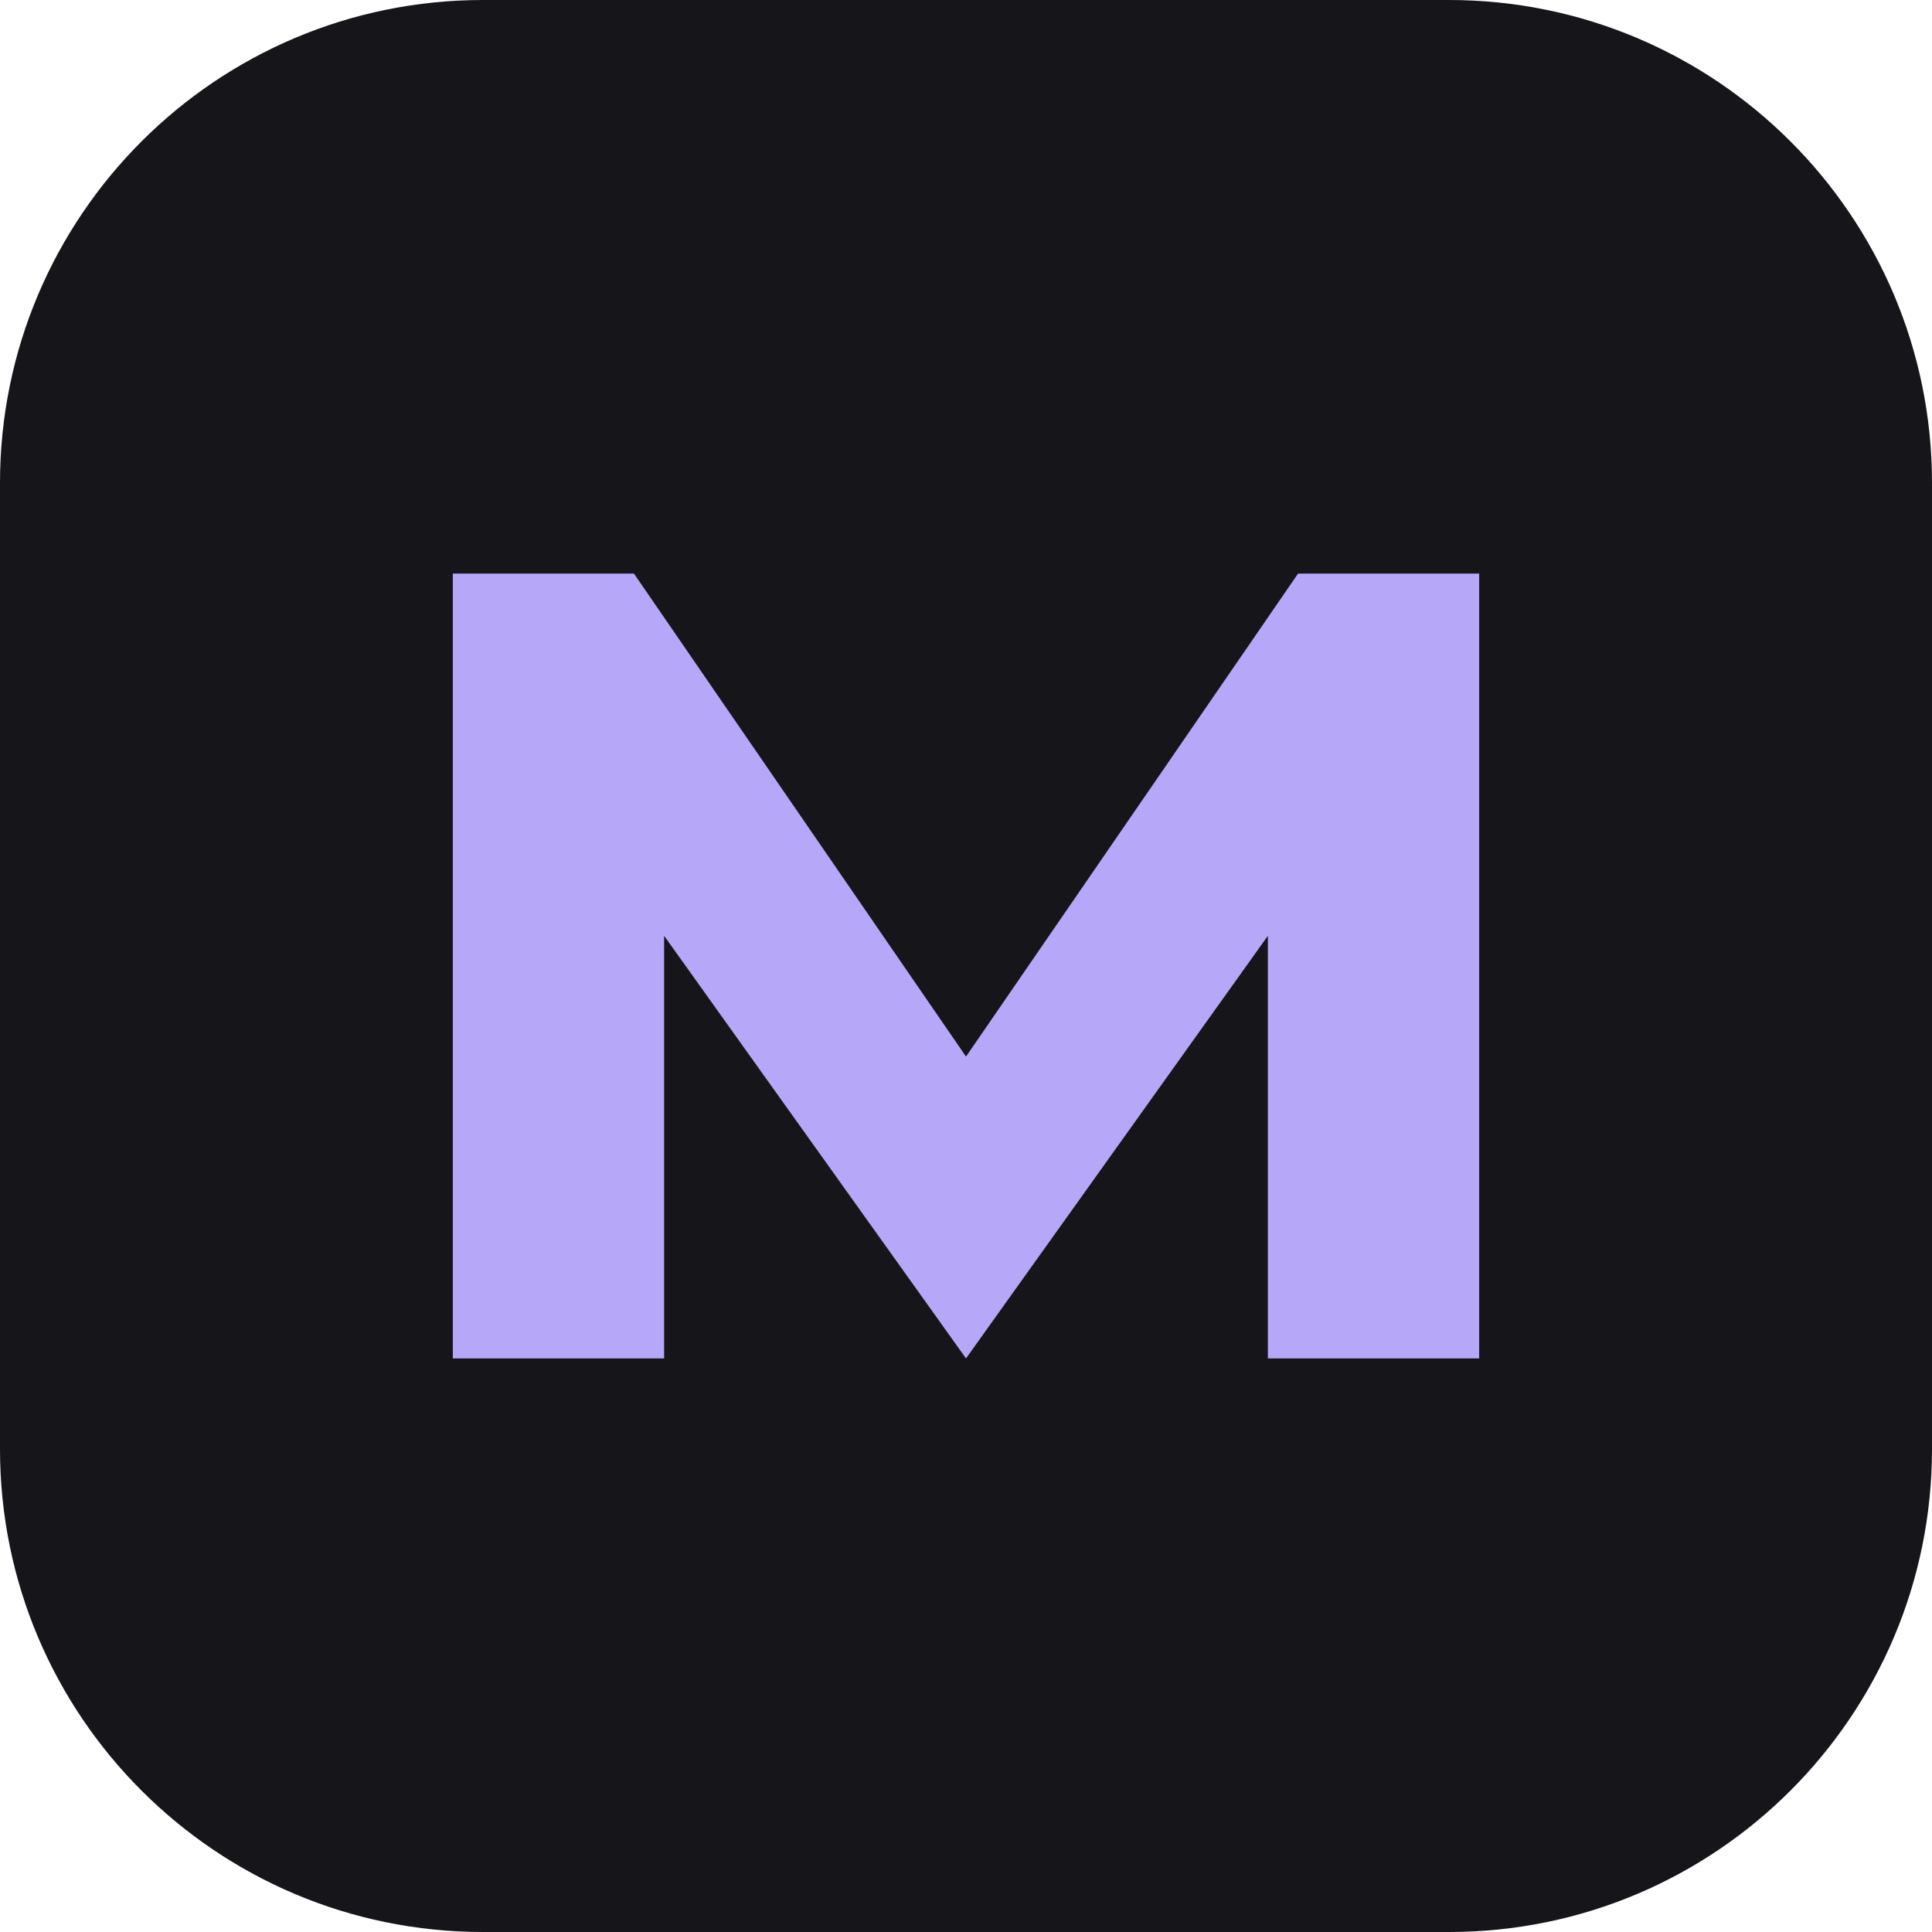
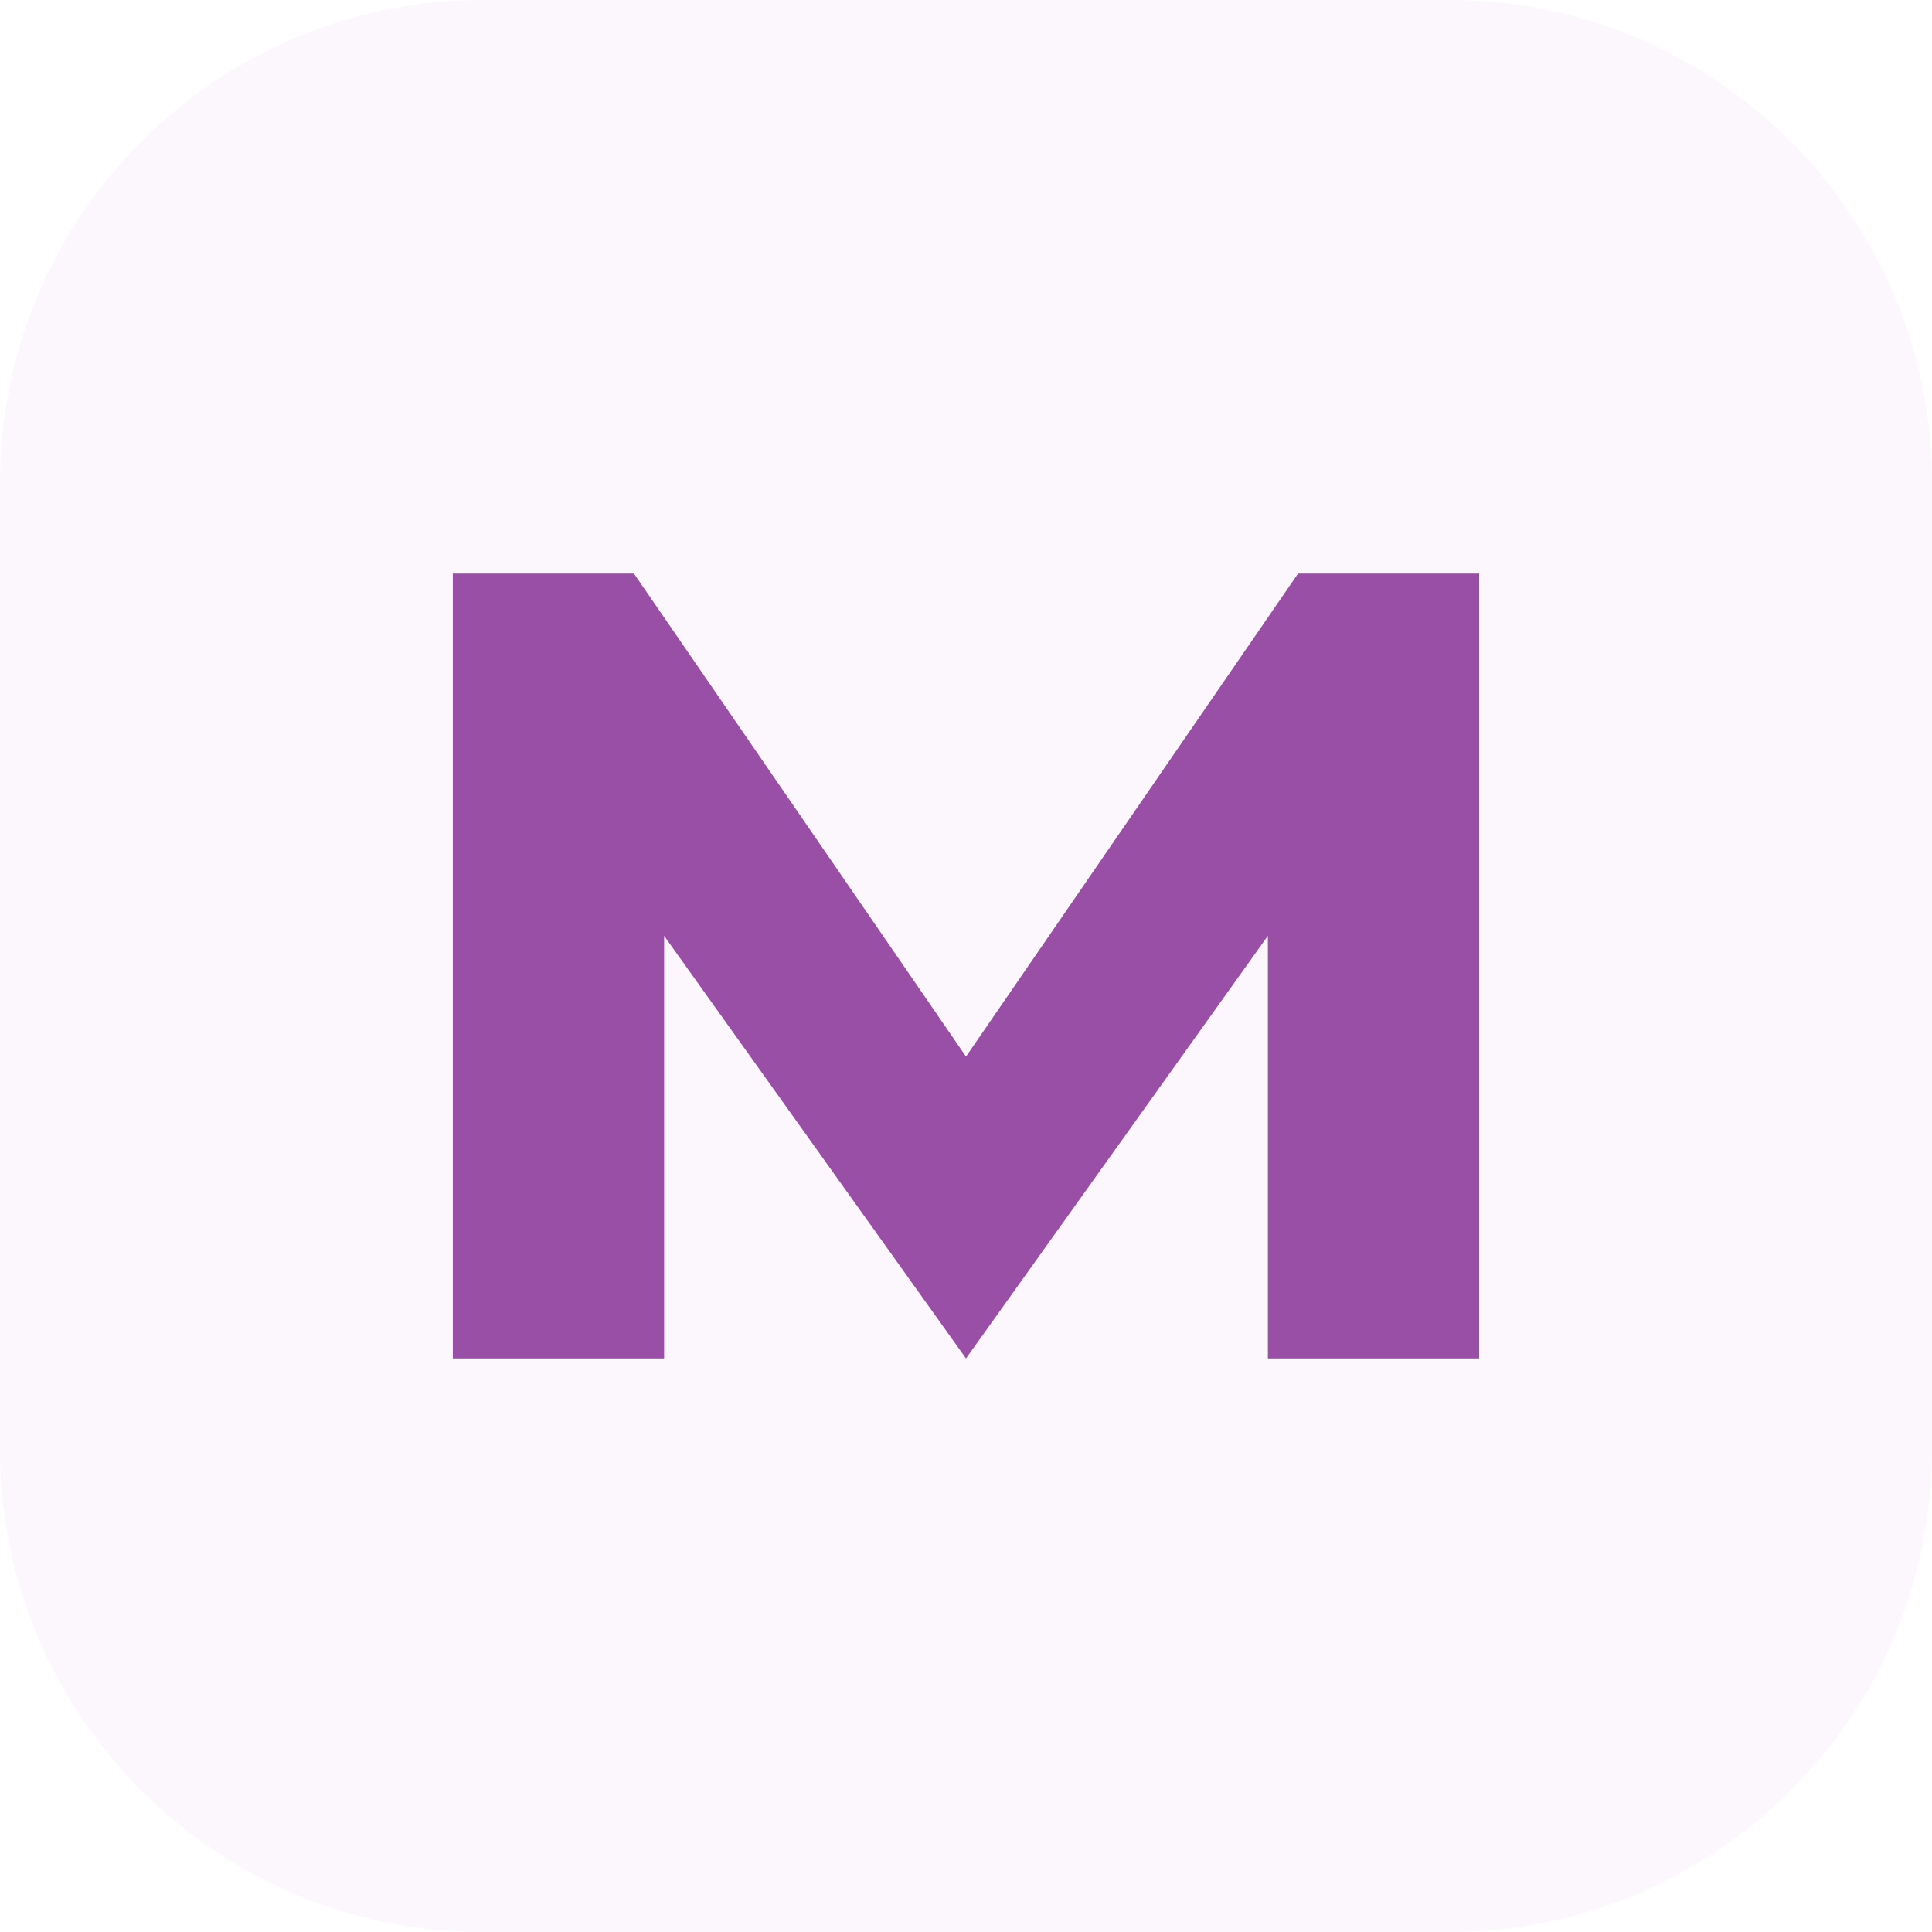
<svg xmlns="http://www.w3.org/2000/svg" viewBox="0 0 64 64">
-   <rect width="64" height="64" rx="16" fill="#15151a" />
-   <path d="M15 45V19h6l11 16 11-16h6v26h-7V31L32 45 22 31v14z" fill="#b7a7f9" />
+   <rect width="64" height="64" rx="16" fill="#fcf6fd" />
+   <path d="M15 45V19h6l11 16 11-16h6v26h-7V31L32 45 22 31v14z" fill="#994fa6" />
</svg>
